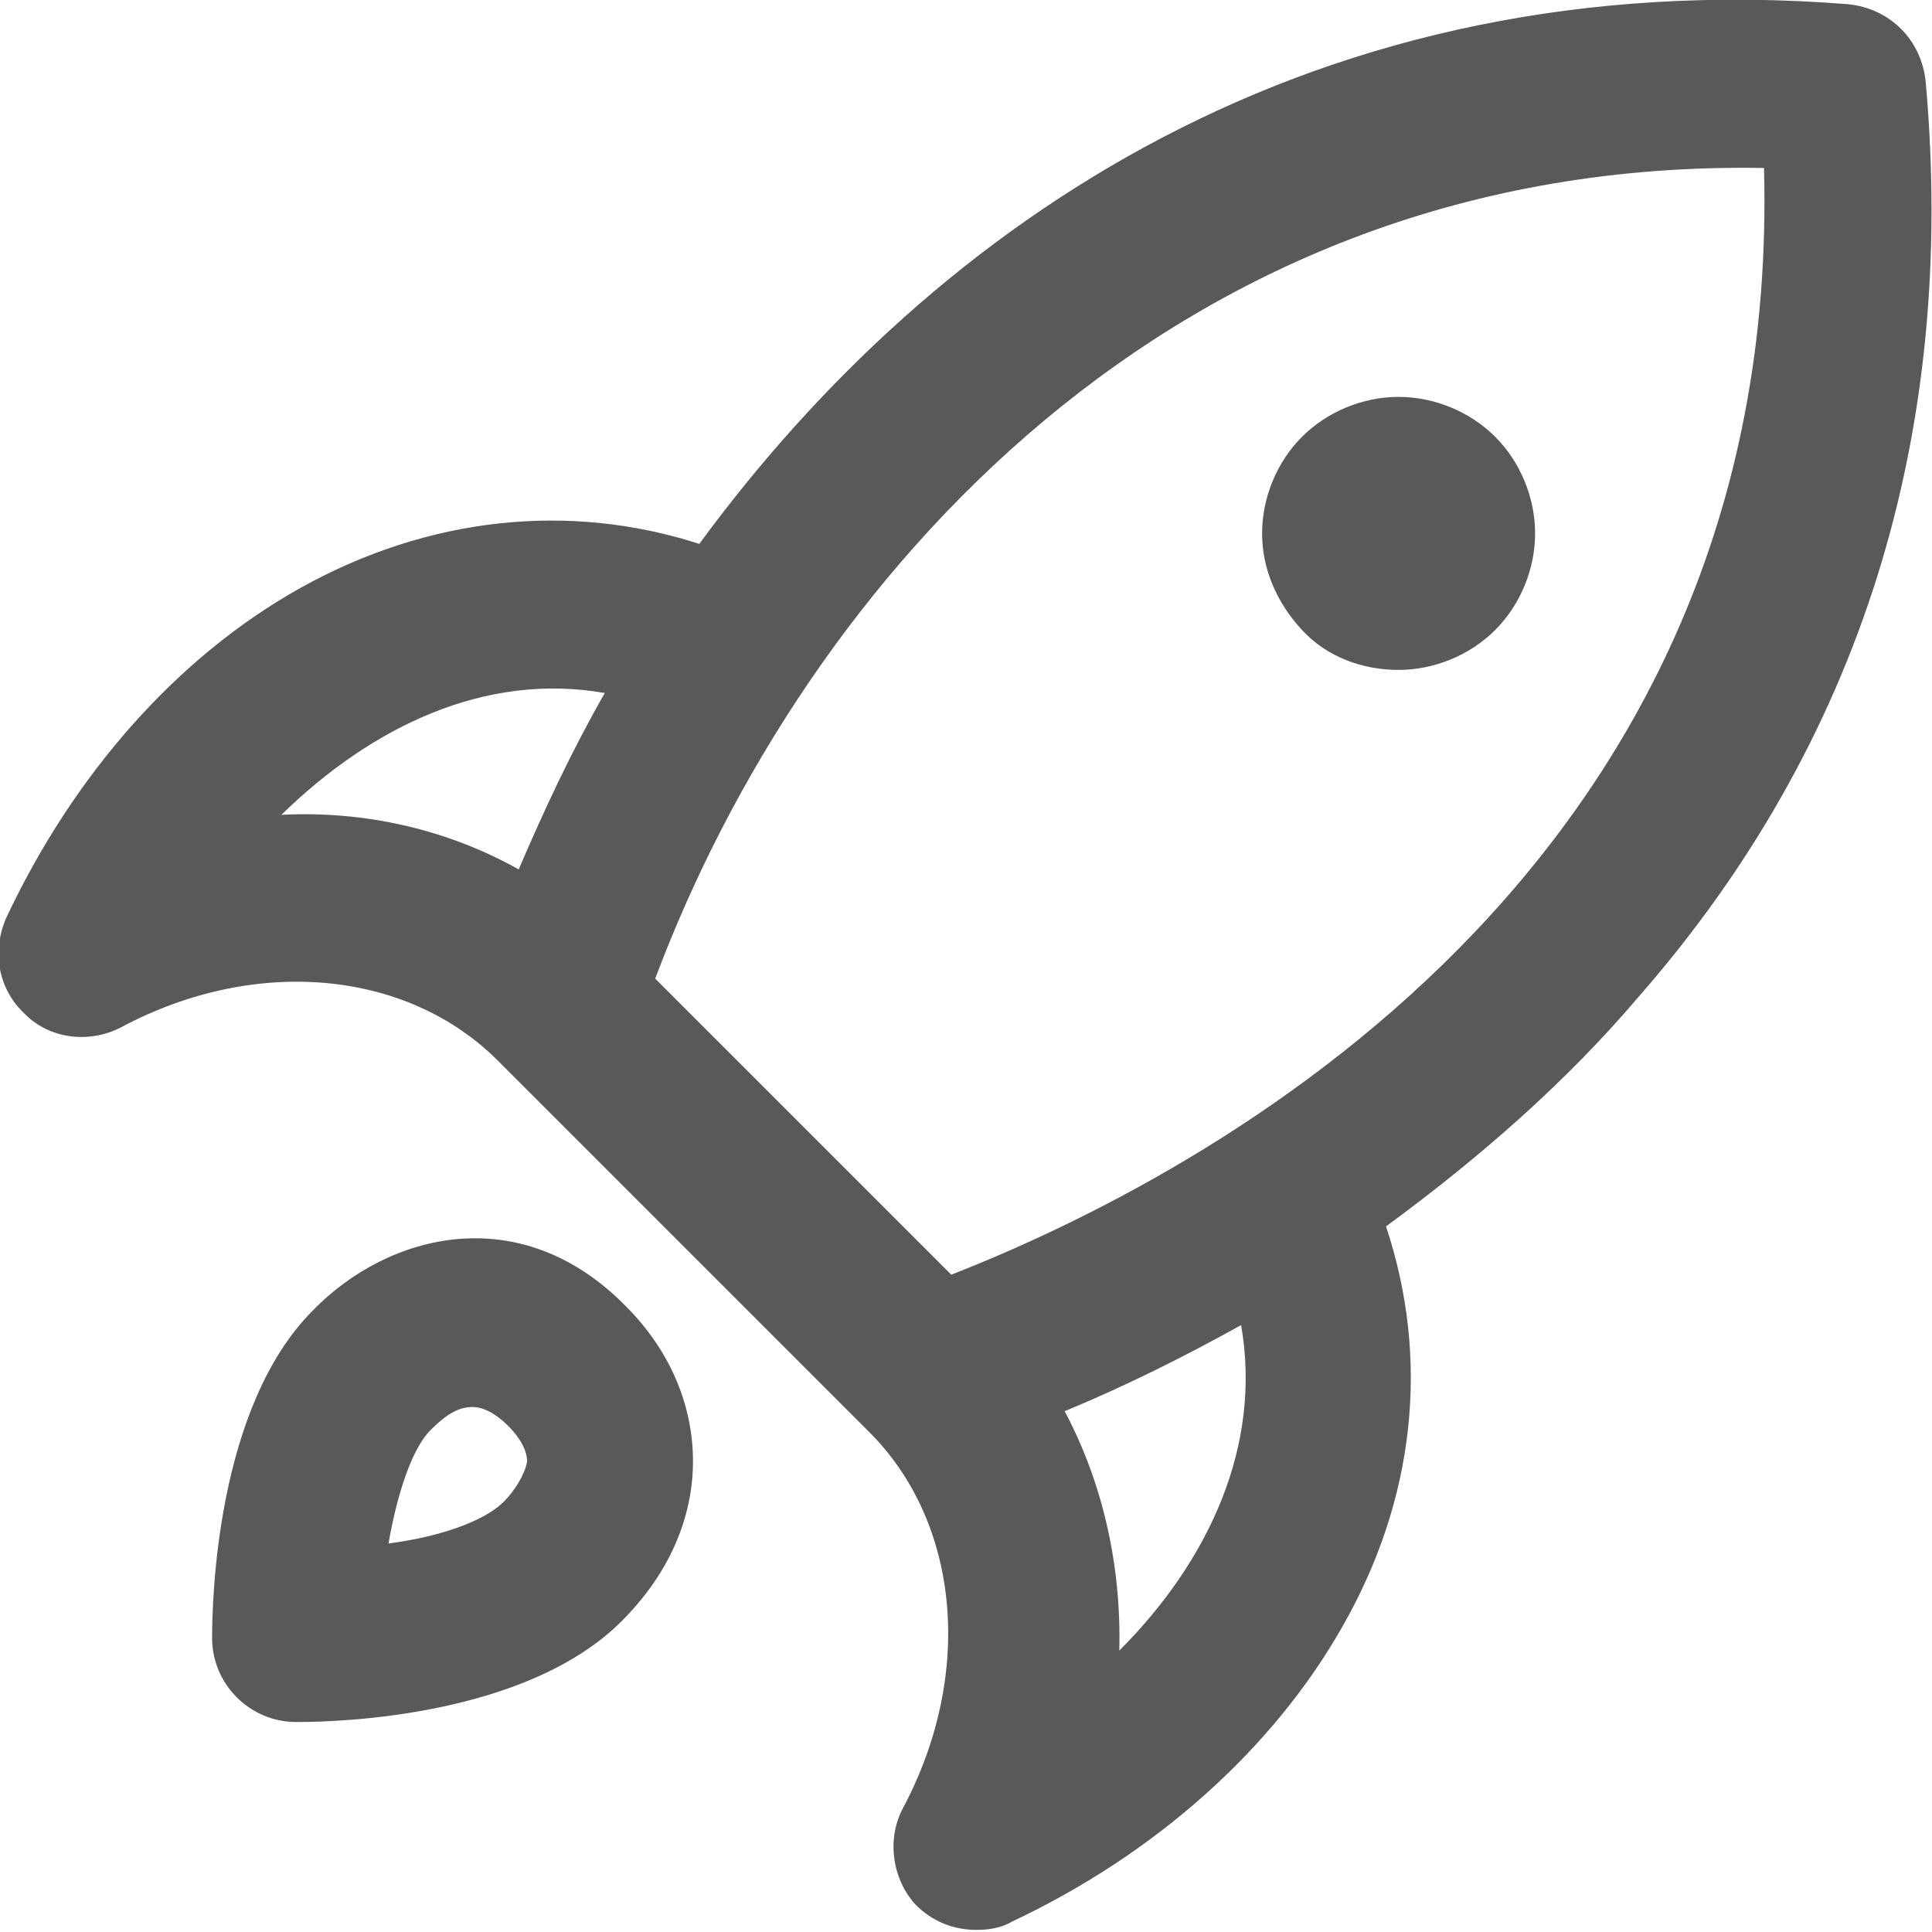
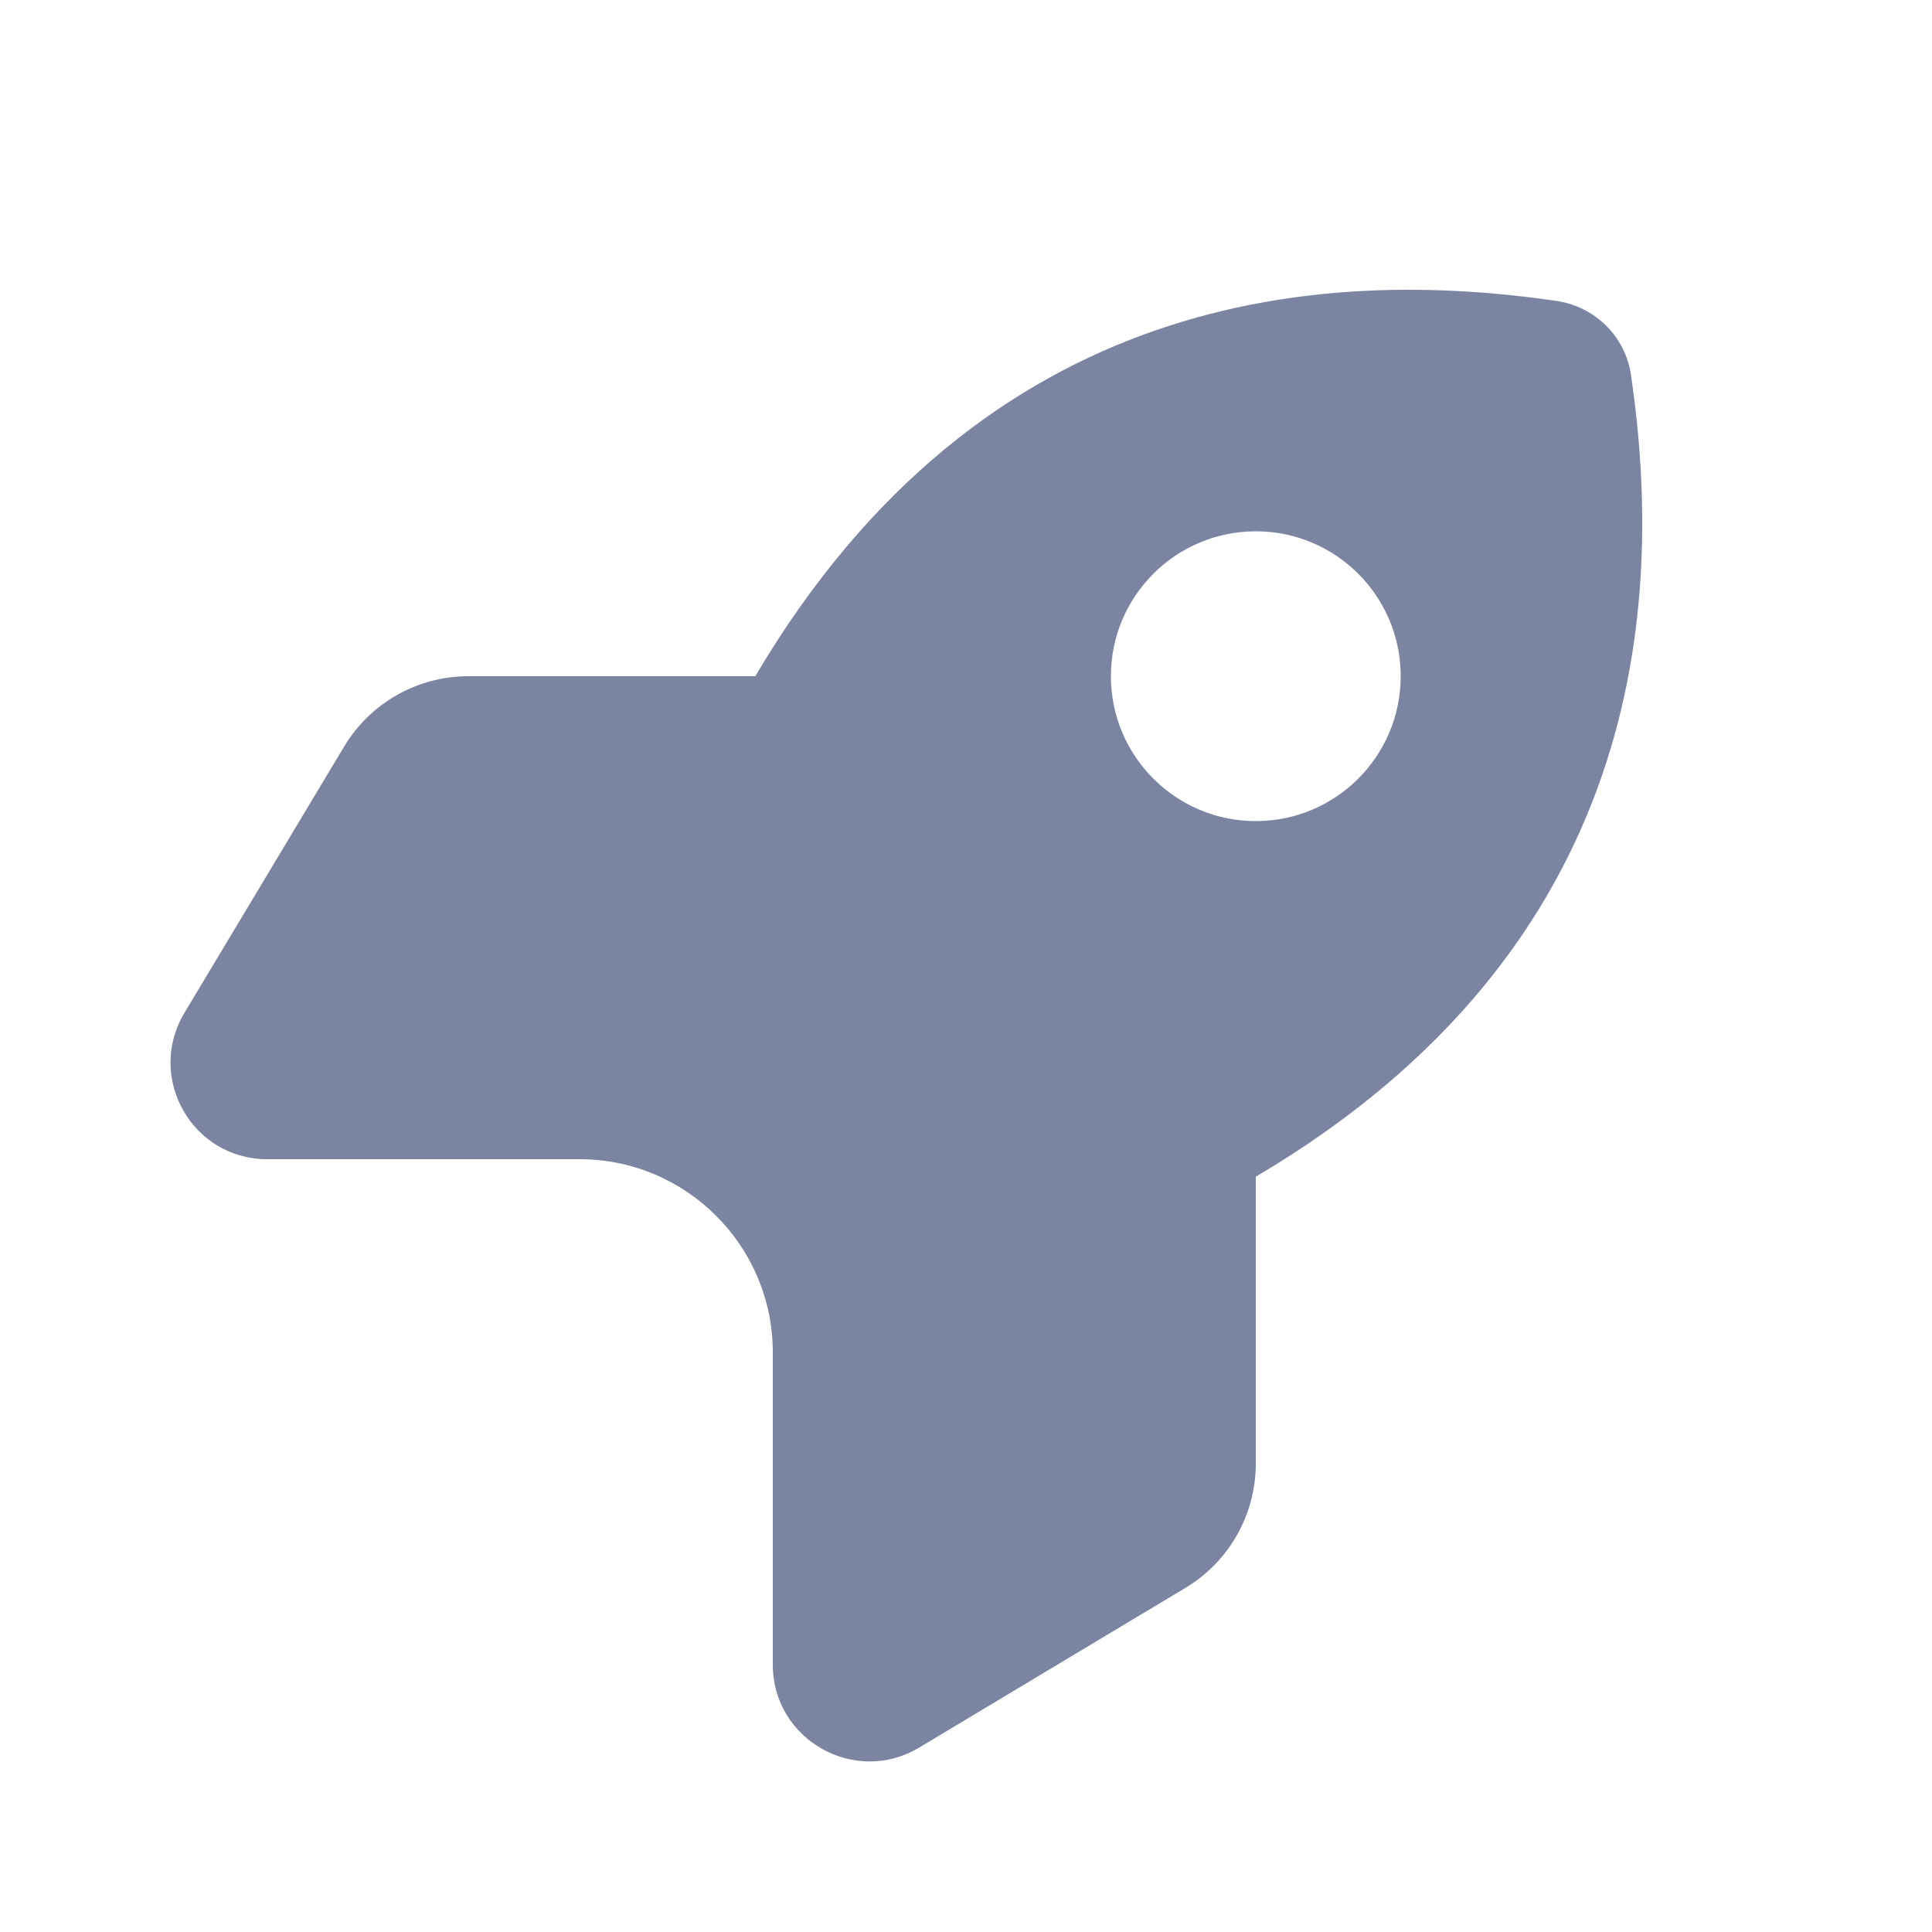
- <svg xmlns="http://www.w3.org/2000/svg" xml:space="preserve" width="92" height="92" id="Rocket">
-   <path d="M91.7 3.9C91.5 1.9 90 .4 88 .2c-25.3-2-43.4 10.3-54.7 25.7-6.2-2-12.9-1.3-19 2.1-5.9 3.3-10.8 8.9-14 15.7-.7 1.6-.4 3.4.9 4.6 1.2 1.2 3.1 1.4 4.6.6 6.4-3.4 13.6-2.7 17.9 1.6l17.6 17.6.1.1c4.3 4.3 5 11.5 1.6 17.9-.8 1.5-.5 3.4.6 4.6.8.8 1.8 1.2 2.9 1.2.6 0 1.2-.1 1.7-.4 6.8-3.2 12.4-8.2 15.7-14 3.5-6.1 4.2-12.8 2.1-19.1 4.5-3.3 8.6-6.9 12-10.9C88.6 35.4 93.2 20.7 91.7 3.9zM13.4 38.8c4.3-4.2 9.7-6.8 15.4-5.8-1.6 2.8-2.9 5.6-4.1 8.4-3.4-1.9-7.3-2.8-11.3-2.6zm39.9 39.8c.1-4.1-.8-8-2.6-11.4 2.9-1.2 5.7-2.6 8.4-4.1 1 5.7-1.5 11.2-5.8 15.5zm-8-17.9L31.2 46.6C38.3 27.7 55.9 7.5 84 8c.9 33.5-26.7 48-38.7 52.7zm25.9-39.9c1.2 1.2 1.9 2.9 1.9 4.6s-.7 3.4-1.9 4.6-2.9 1.9-4.6 1.9-3.4-.6-4.6-1.9-1.9-2.9-1.9-4.6.7-3.4 1.9-4.6c1.2-1.2 2.9-1.9 4.6-1.9s3.4.7 4.6 1.9zM14.9 62.4C10.3 67 10.1 76.2 10.1 78c0 2.2 1.8 4 4 4h.1c2.1 0 10.9-.3 15.4-4.8 2.8-2.8 3.4-5.7 3.4-7.6 0-2.7-1.1-5.3-3.2-7.4-5-5.1-11.3-3.5-14.9.2zm9.1 9.1c-1 1-3.2 1.7-5.5 2 .4-2.3 1.1-4.5 2-5.4.7-.7 1.3-1.1 2-1.1.5 0 1.1.3 1.7.9.6.6.9 1.2.9 1.7-.1.6-.6 1.4-1.1 1.9z" fill="#595959" class="color000000 svgShape" />
+ <svg xmlns="http://www.w3.org/2000/svg" viewBox="0 0 640 640">
+   <path fill="#7b85a2" d="M192 384L88.5 384C63.6 384 48.3 356.9 61.1 335.5L114 247.3C122.7 232.8 138.3 224 155.2 224L250.2 224C326.3 95.1 439.8 88.6 515.7 99.7C528.5 101.6 538.5 111.6 540.3 124.3C551.4 200.2 544.9 313.7 416 389.8L416 484.8C416 501.7 407.2 517.3 392.7 526L304.5 578.9C283.2 591.7 256 576.3 256 551.5L256 448C256 412.7 227.3 384 192 384L191.9 384zM464 224C464 197.5 442.5 176 416 176C389.5 176 368 197.5 368 224C368 250.5 389.5 272 416 272C442.5 272 464 250.5 464 224z" />
</svg>
